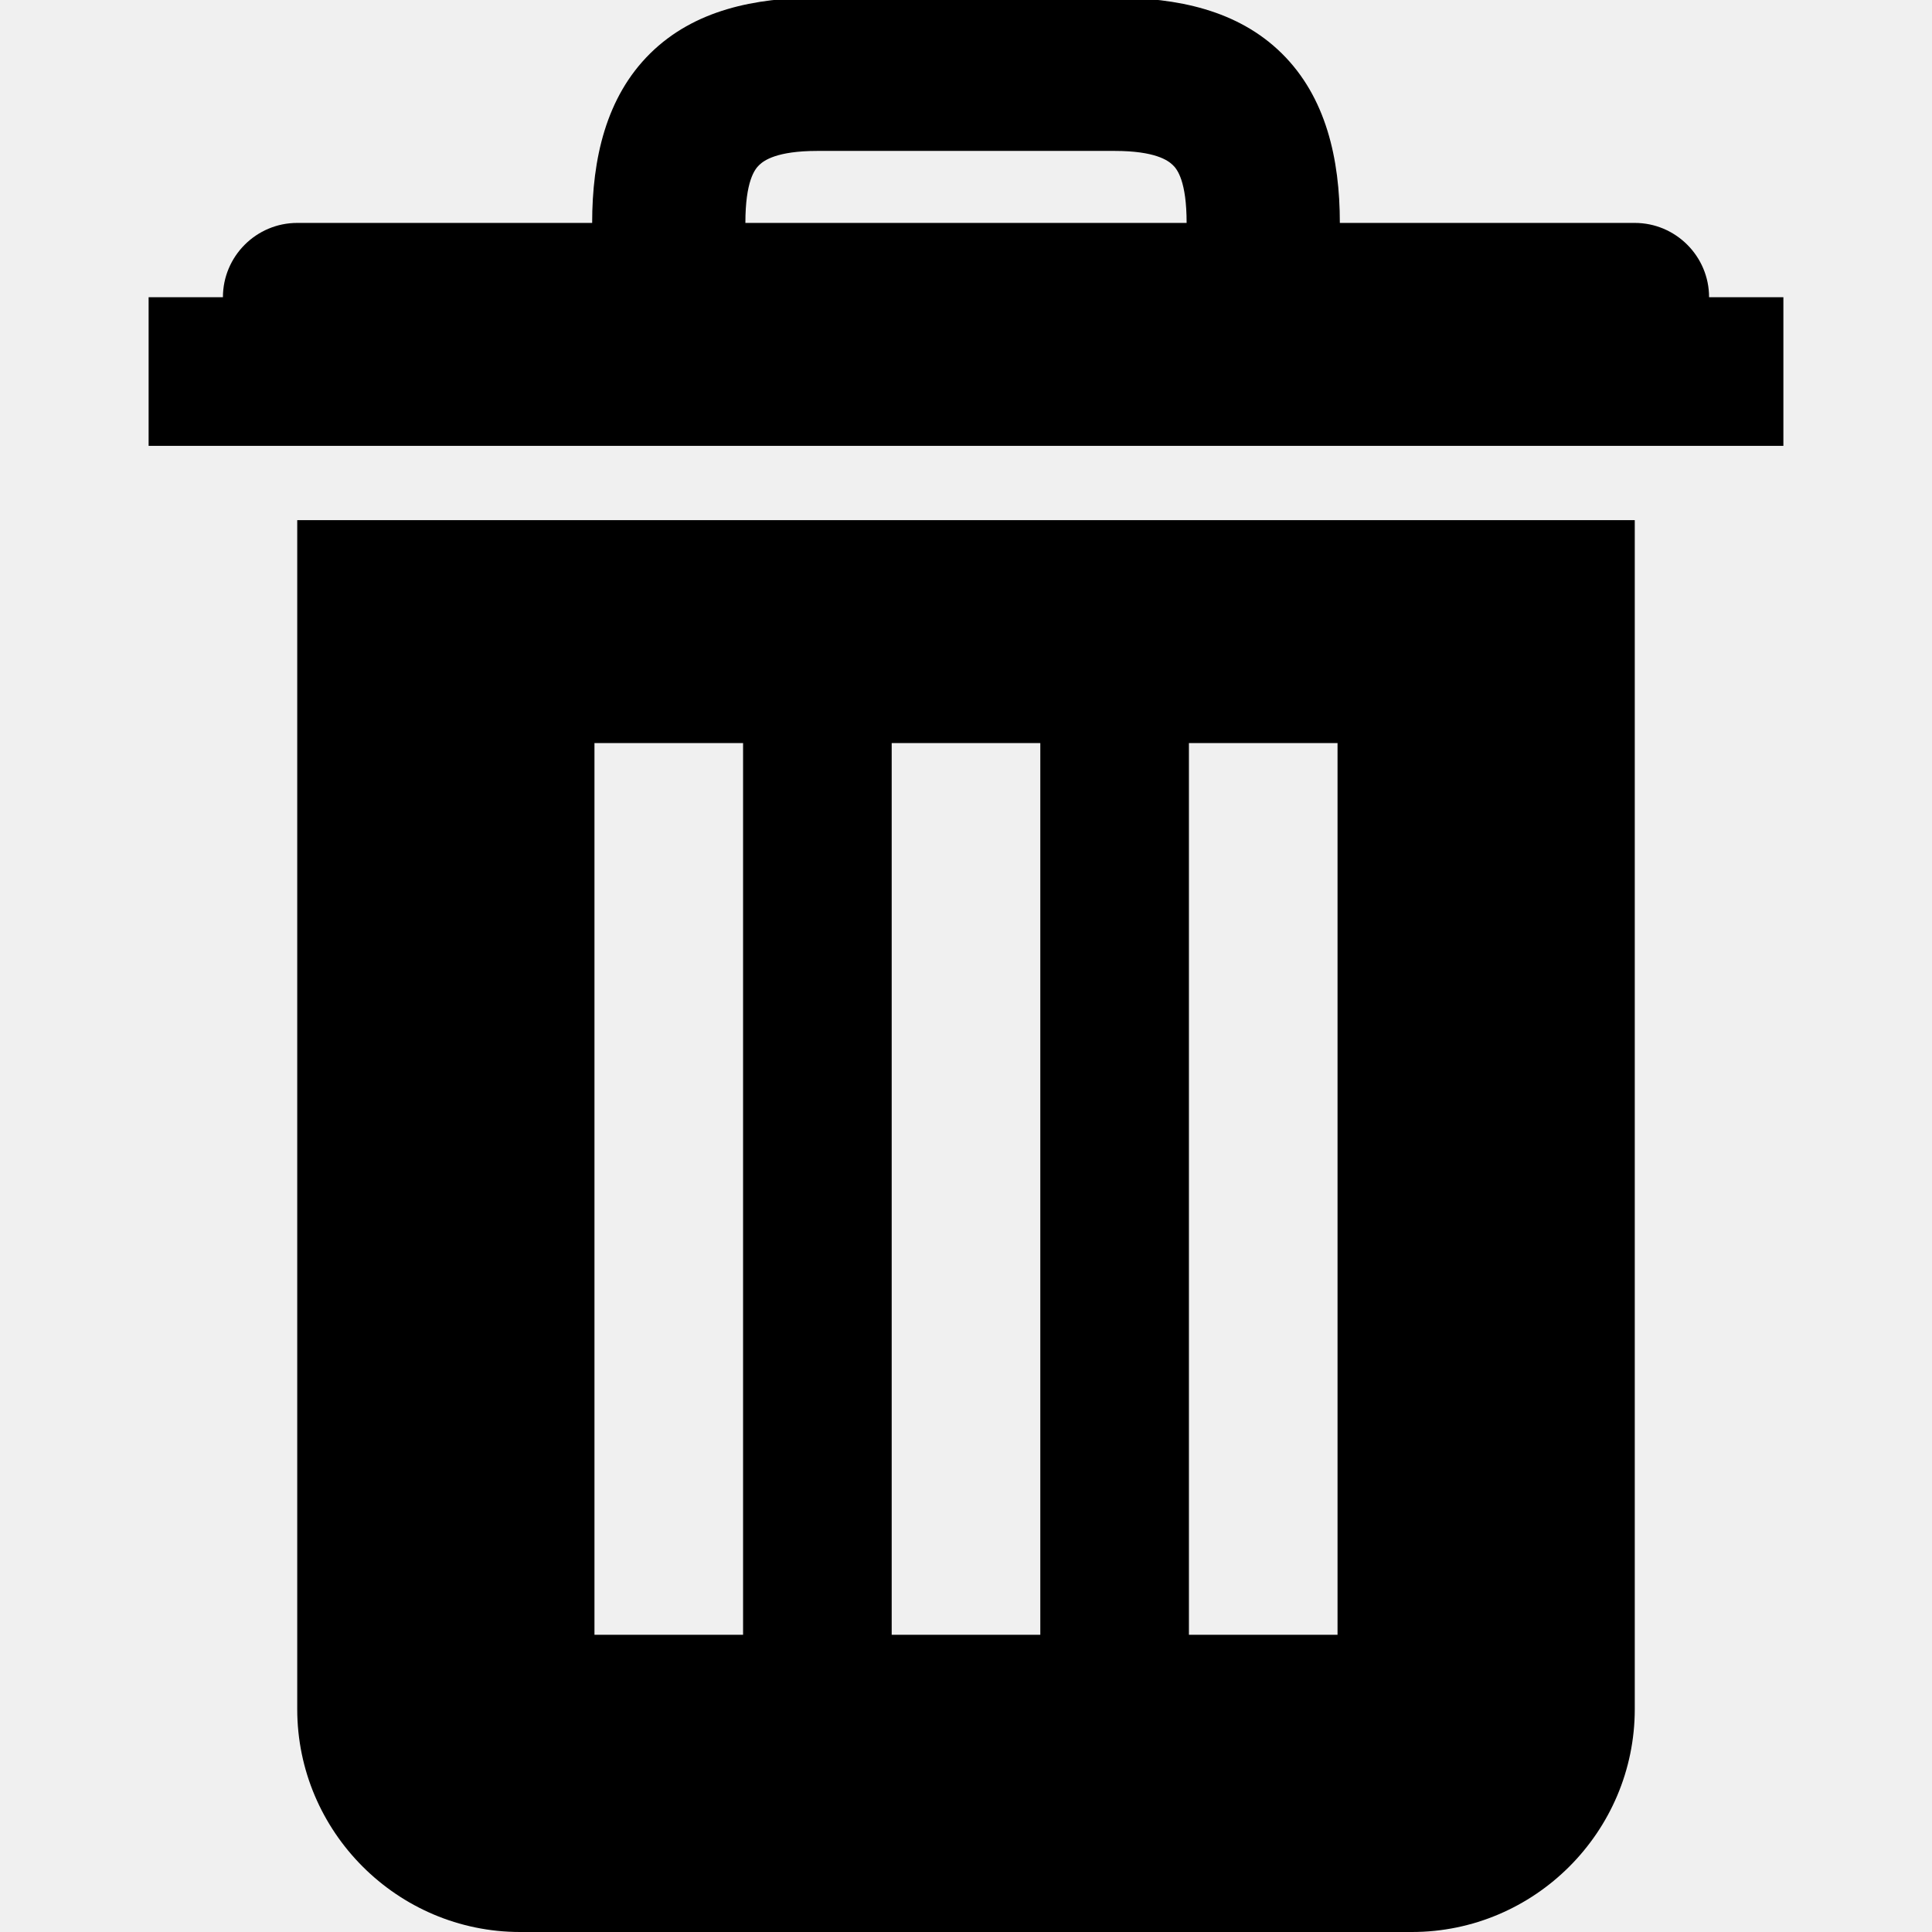
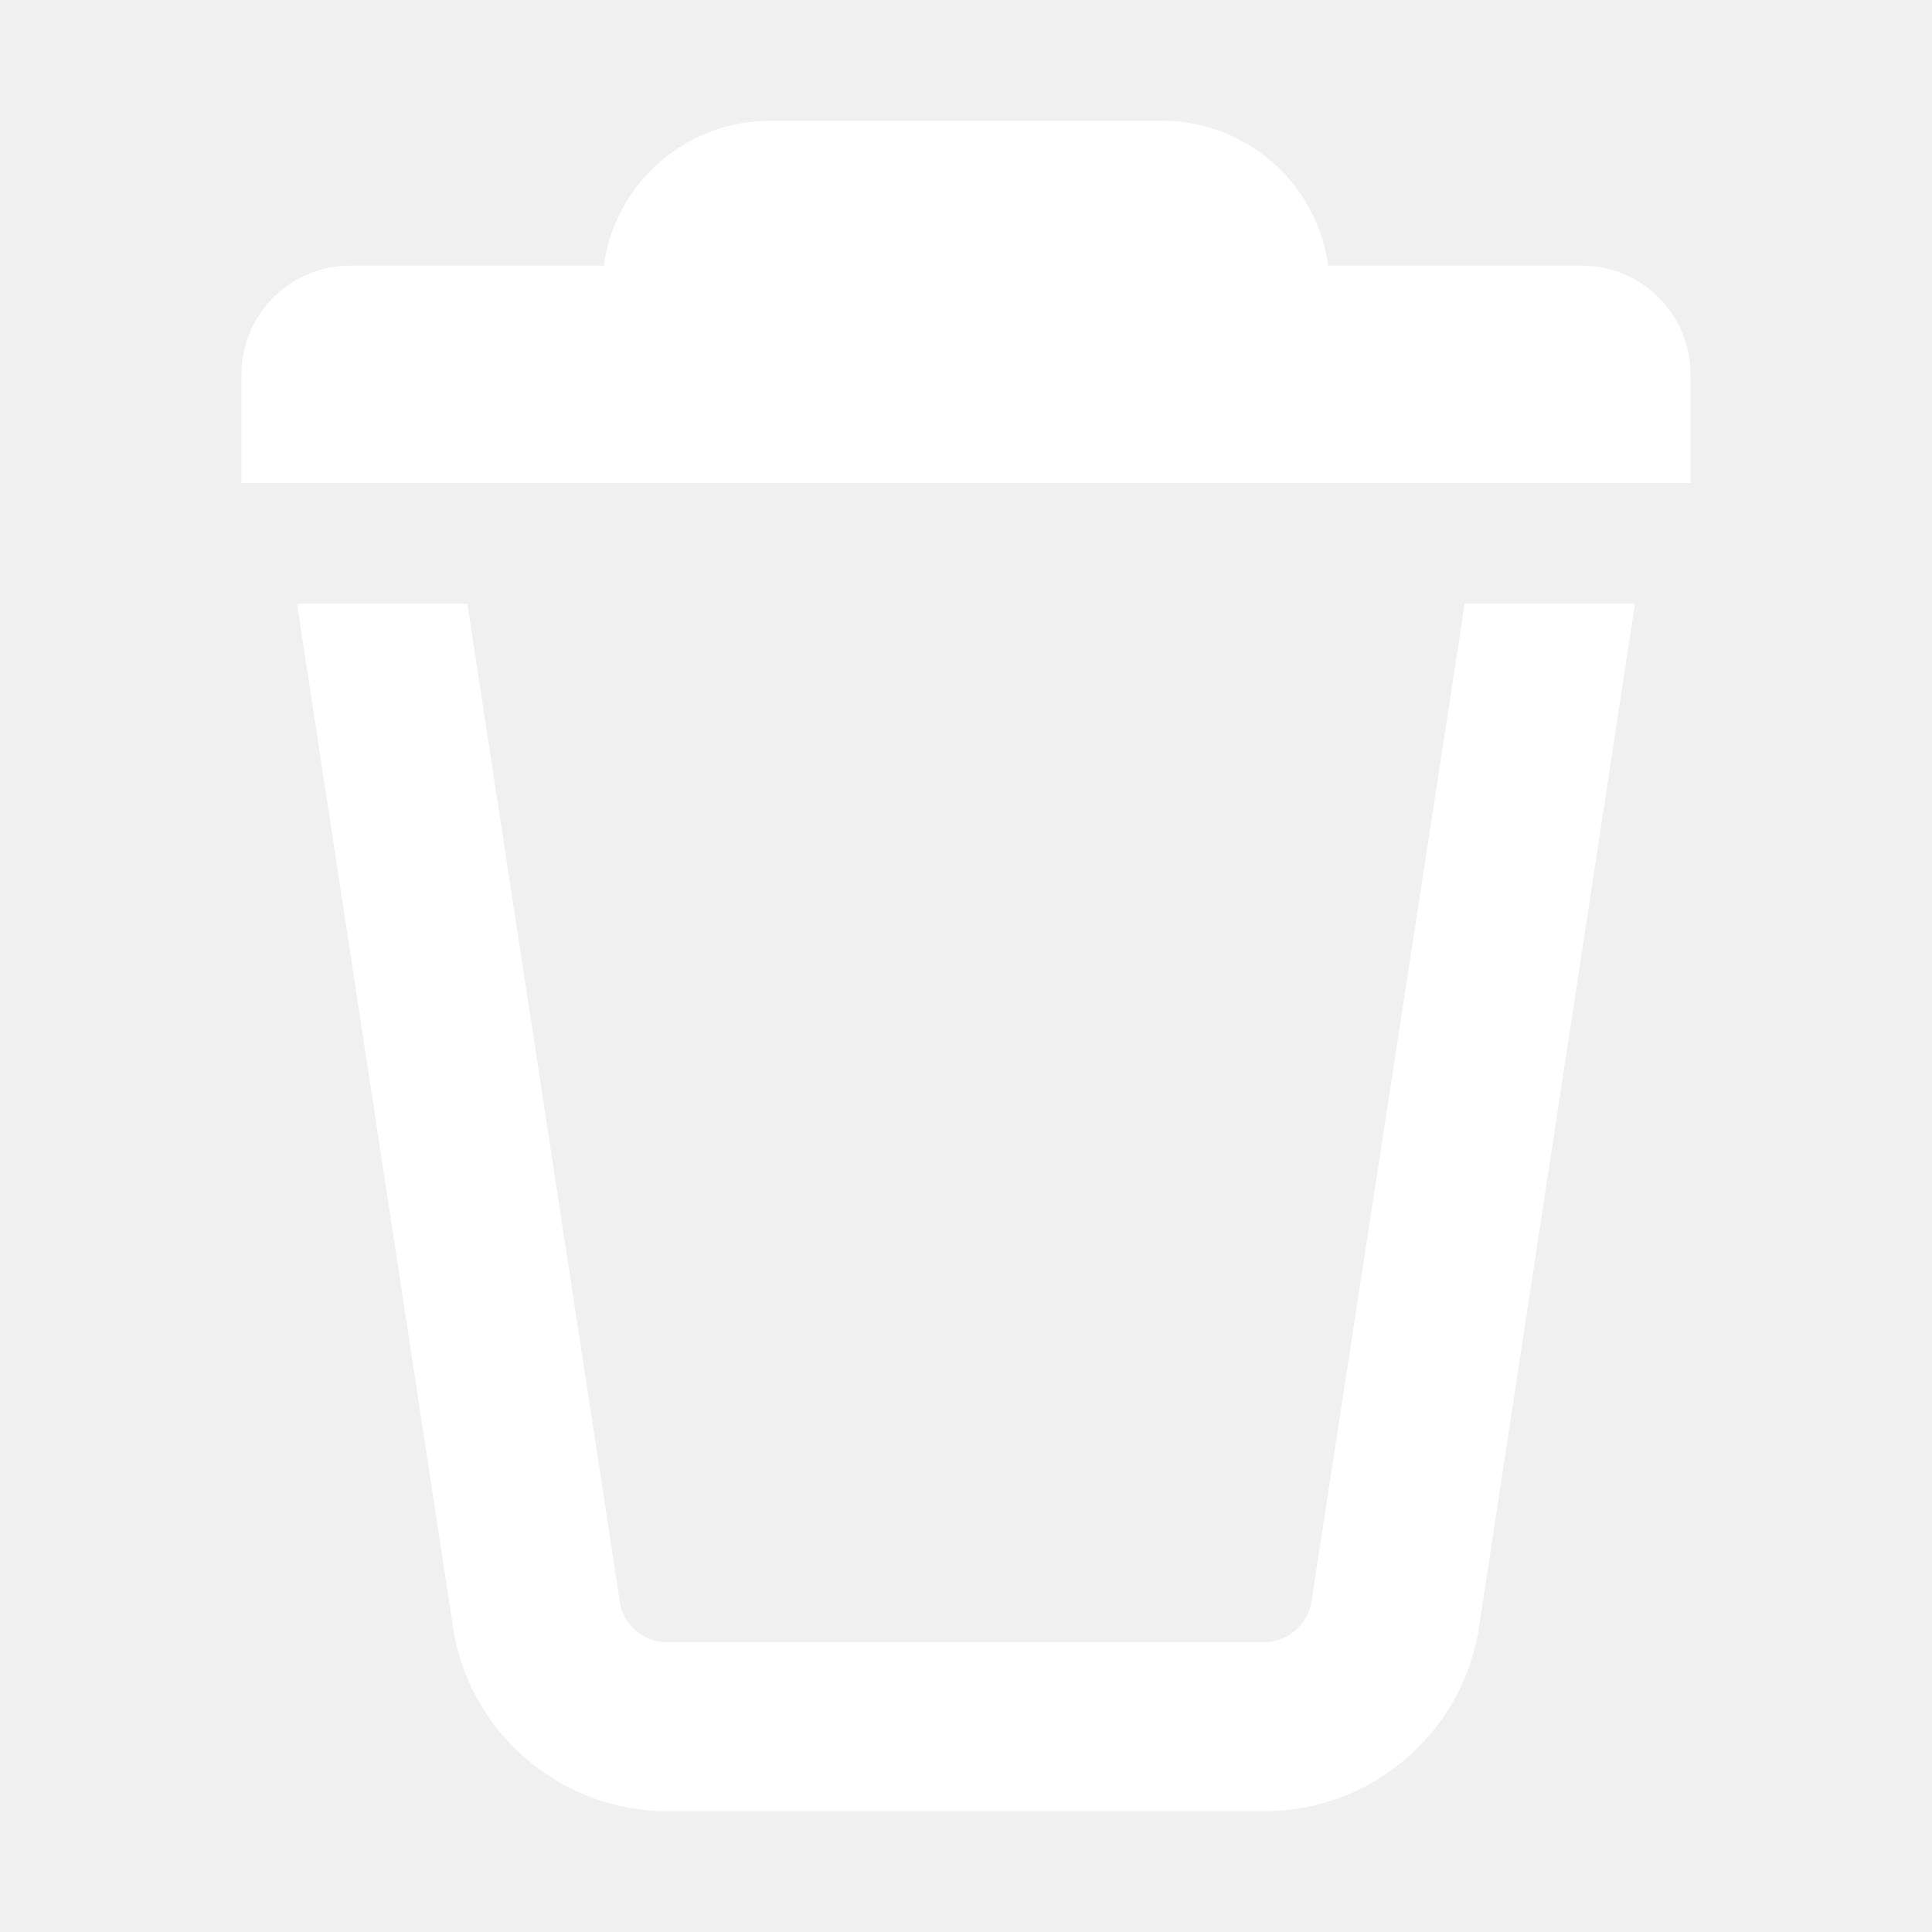
- <svg xmlns="http://www.w3.org/2000/svg" viewBox="0 0 26 26" width="52px" height="52px">
-   <path d="M 11 -0.031 C 10.164 -0.031 9.344 0.133 8.75 0.719 C 8.156 1.305 7.969 2.137 7.969 3 L 4 3 C 3.449 3 3 3.449 3 4 L 2 4 L 2 6 L 24 6 L 24 4 L 23 4 C 23 3.449 22.551 3 22 3 L 18.031 3 C 18.031 2.137 17.844 1.305 17.25 0.719 C 16.656 0.133 15.836 -0.031 15 -0.031 Z M 11 2.031 L 15 2.031 C 15.547 2.031 15.719 2.16 15.781 2.219 C 15.844 2.277 15.969 2.441 15.969 3 L 10.031 3 C 10.031 2.441 10.156 2.277 10.219 2.219 C 10.281 2.16 10.453 2.031 11 2.031 Z M 4 7 L 4 23 C 4 24.652 5.348 26 7 26 L 19 26 C 20.652 26 22 24.652 22 23 L 22 7 Z M 8 10 L 10 10 L 10 22 L 8 22 Z M 12 10 L 14 10 L 14 22 L 12 22 Z M 16 10 L 18 10 L 18 22 L 16 22 Z" />
+ <svg xmlns="http://www.w3.org/2000/svg" fill="#fff" width="16" height="16" viewBox="0 0 16 16">
+   <g>
+     <path d="M10.86,13.27a.4.4,0,0,1-.39.33H5.53a.4.4,0,0,1-.39-.29L3.87,5H2.46l1.3,8.53A1.8,1.8,0,0,0,5.53,15h4.94a1.8,1.8,0,0,0,1.77-1.47L13.54,5H12.13ZM13.1,2.2H11A1.39,1.39,0,0,0,9.61,1H6.39A1.39,1.39,0,0,0,5,2.2H2.9a.9.9,0,0,0-.9.9V4H14V3.1A.9.9,0,0,0,13.1,2.2Z" />
+   </g>
</svg>
